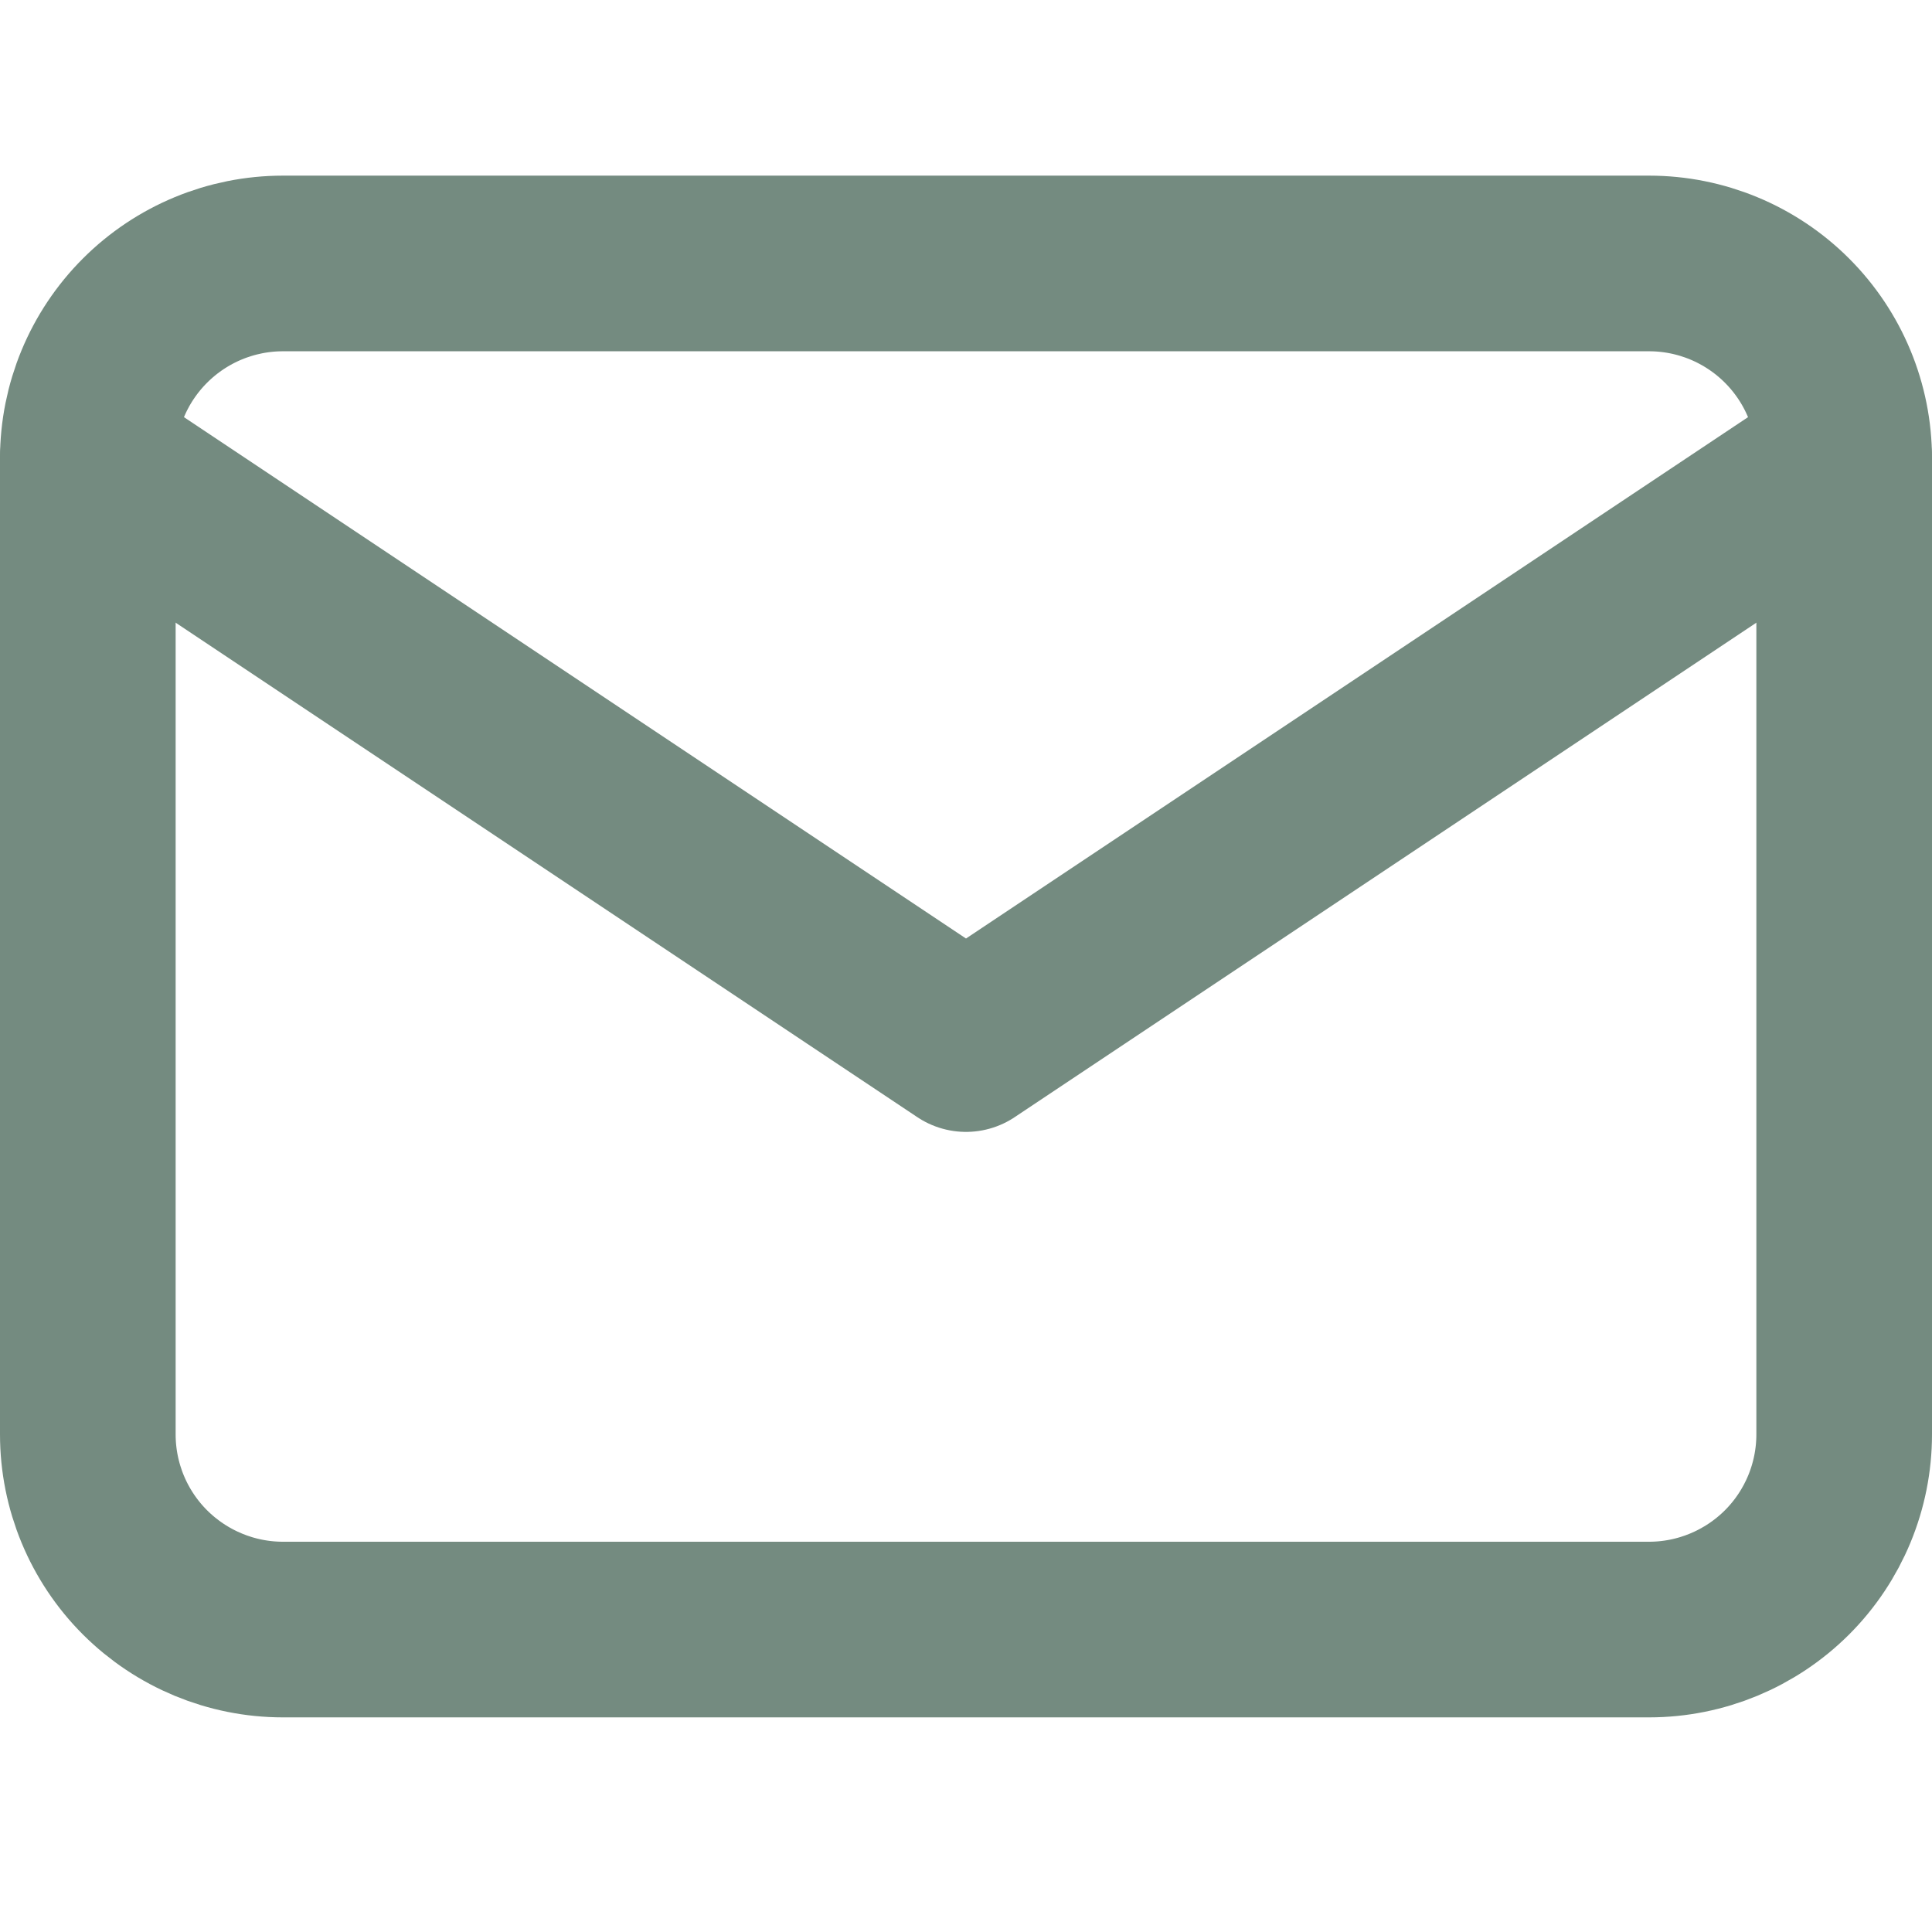
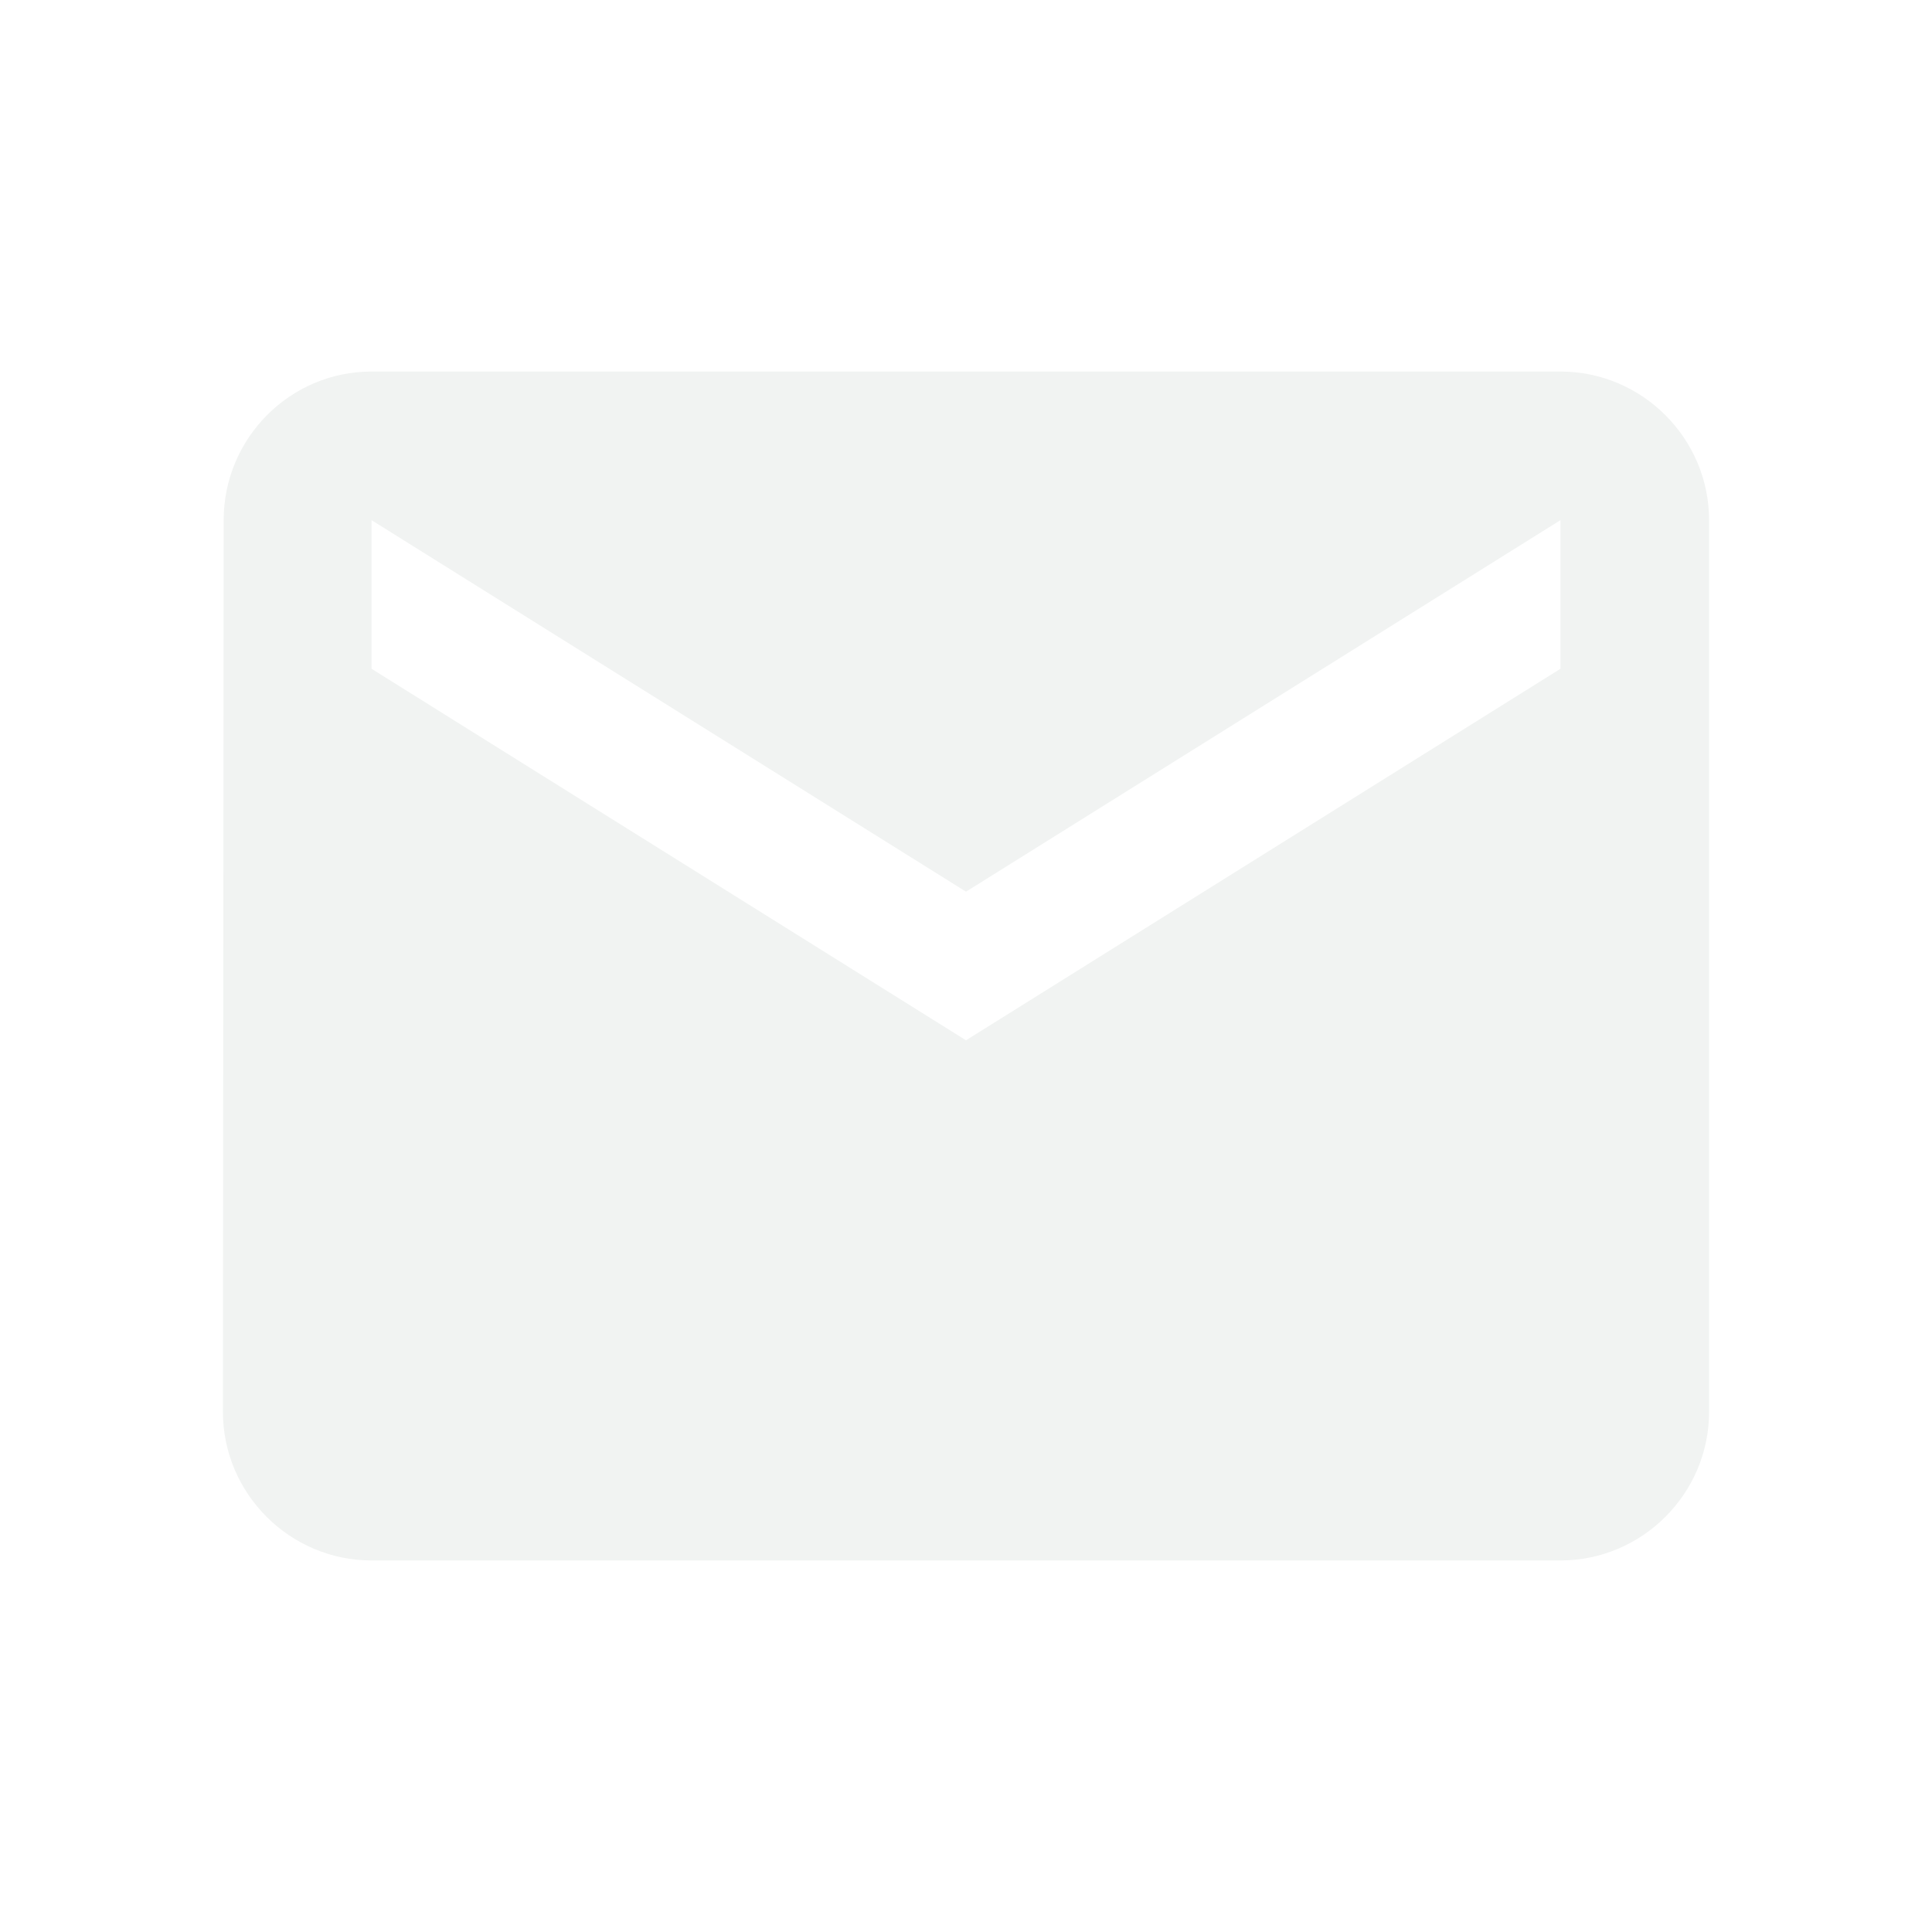
- <svg xmlns="http://www.w3.org/2000/svg" width="22" height="22" viewBox="0 0 22 22" fill="none">
-   <path d="M1 5.222C1 4.633 1.234 4.068 1.651 3.651C2.068 3.234 2.633 3 3.222 3H18.778C19.367 3 19.932 3.234 20.349 3.651C20.766 4.068 21 4.633 21 5.222V16.333C21 16.923 20.766 17.488 20.349 17.905C19.932 18.321 19.367 18.556 18.778 18.556H3.222C2.633 18.556 2.068 18.321 1.651 17.905C1.234 17.488 1 16.923 1 16.333V5.222Z" stroke="#748B80" stroke-width="2" stroke-linecap="round" stroke-linejoin="round" />
-   <path d="M1 5.222L11 11.889L21 5.222" stroke="#748B80" stroke-width="2" stroke-linecap="round" stroke-linejoin="round" />
+ <svg xmlns="http://www.w3.org/2000/svg" width="26" height="26" viewBox="0 0 26 26" fill="none">
+   <path d="M21 5H5C3.9 5 3.01 5.9 3.01 7L3 19C3 20.1 3.9 21 5 21H21C22.1 21 23 20.1 23 19V7C23 5.9 22.1 5 21 5ZM21 9L13 14L5 9V7L13 12L21 7V9Z" fill="#F1F3F2" />
</svg>
